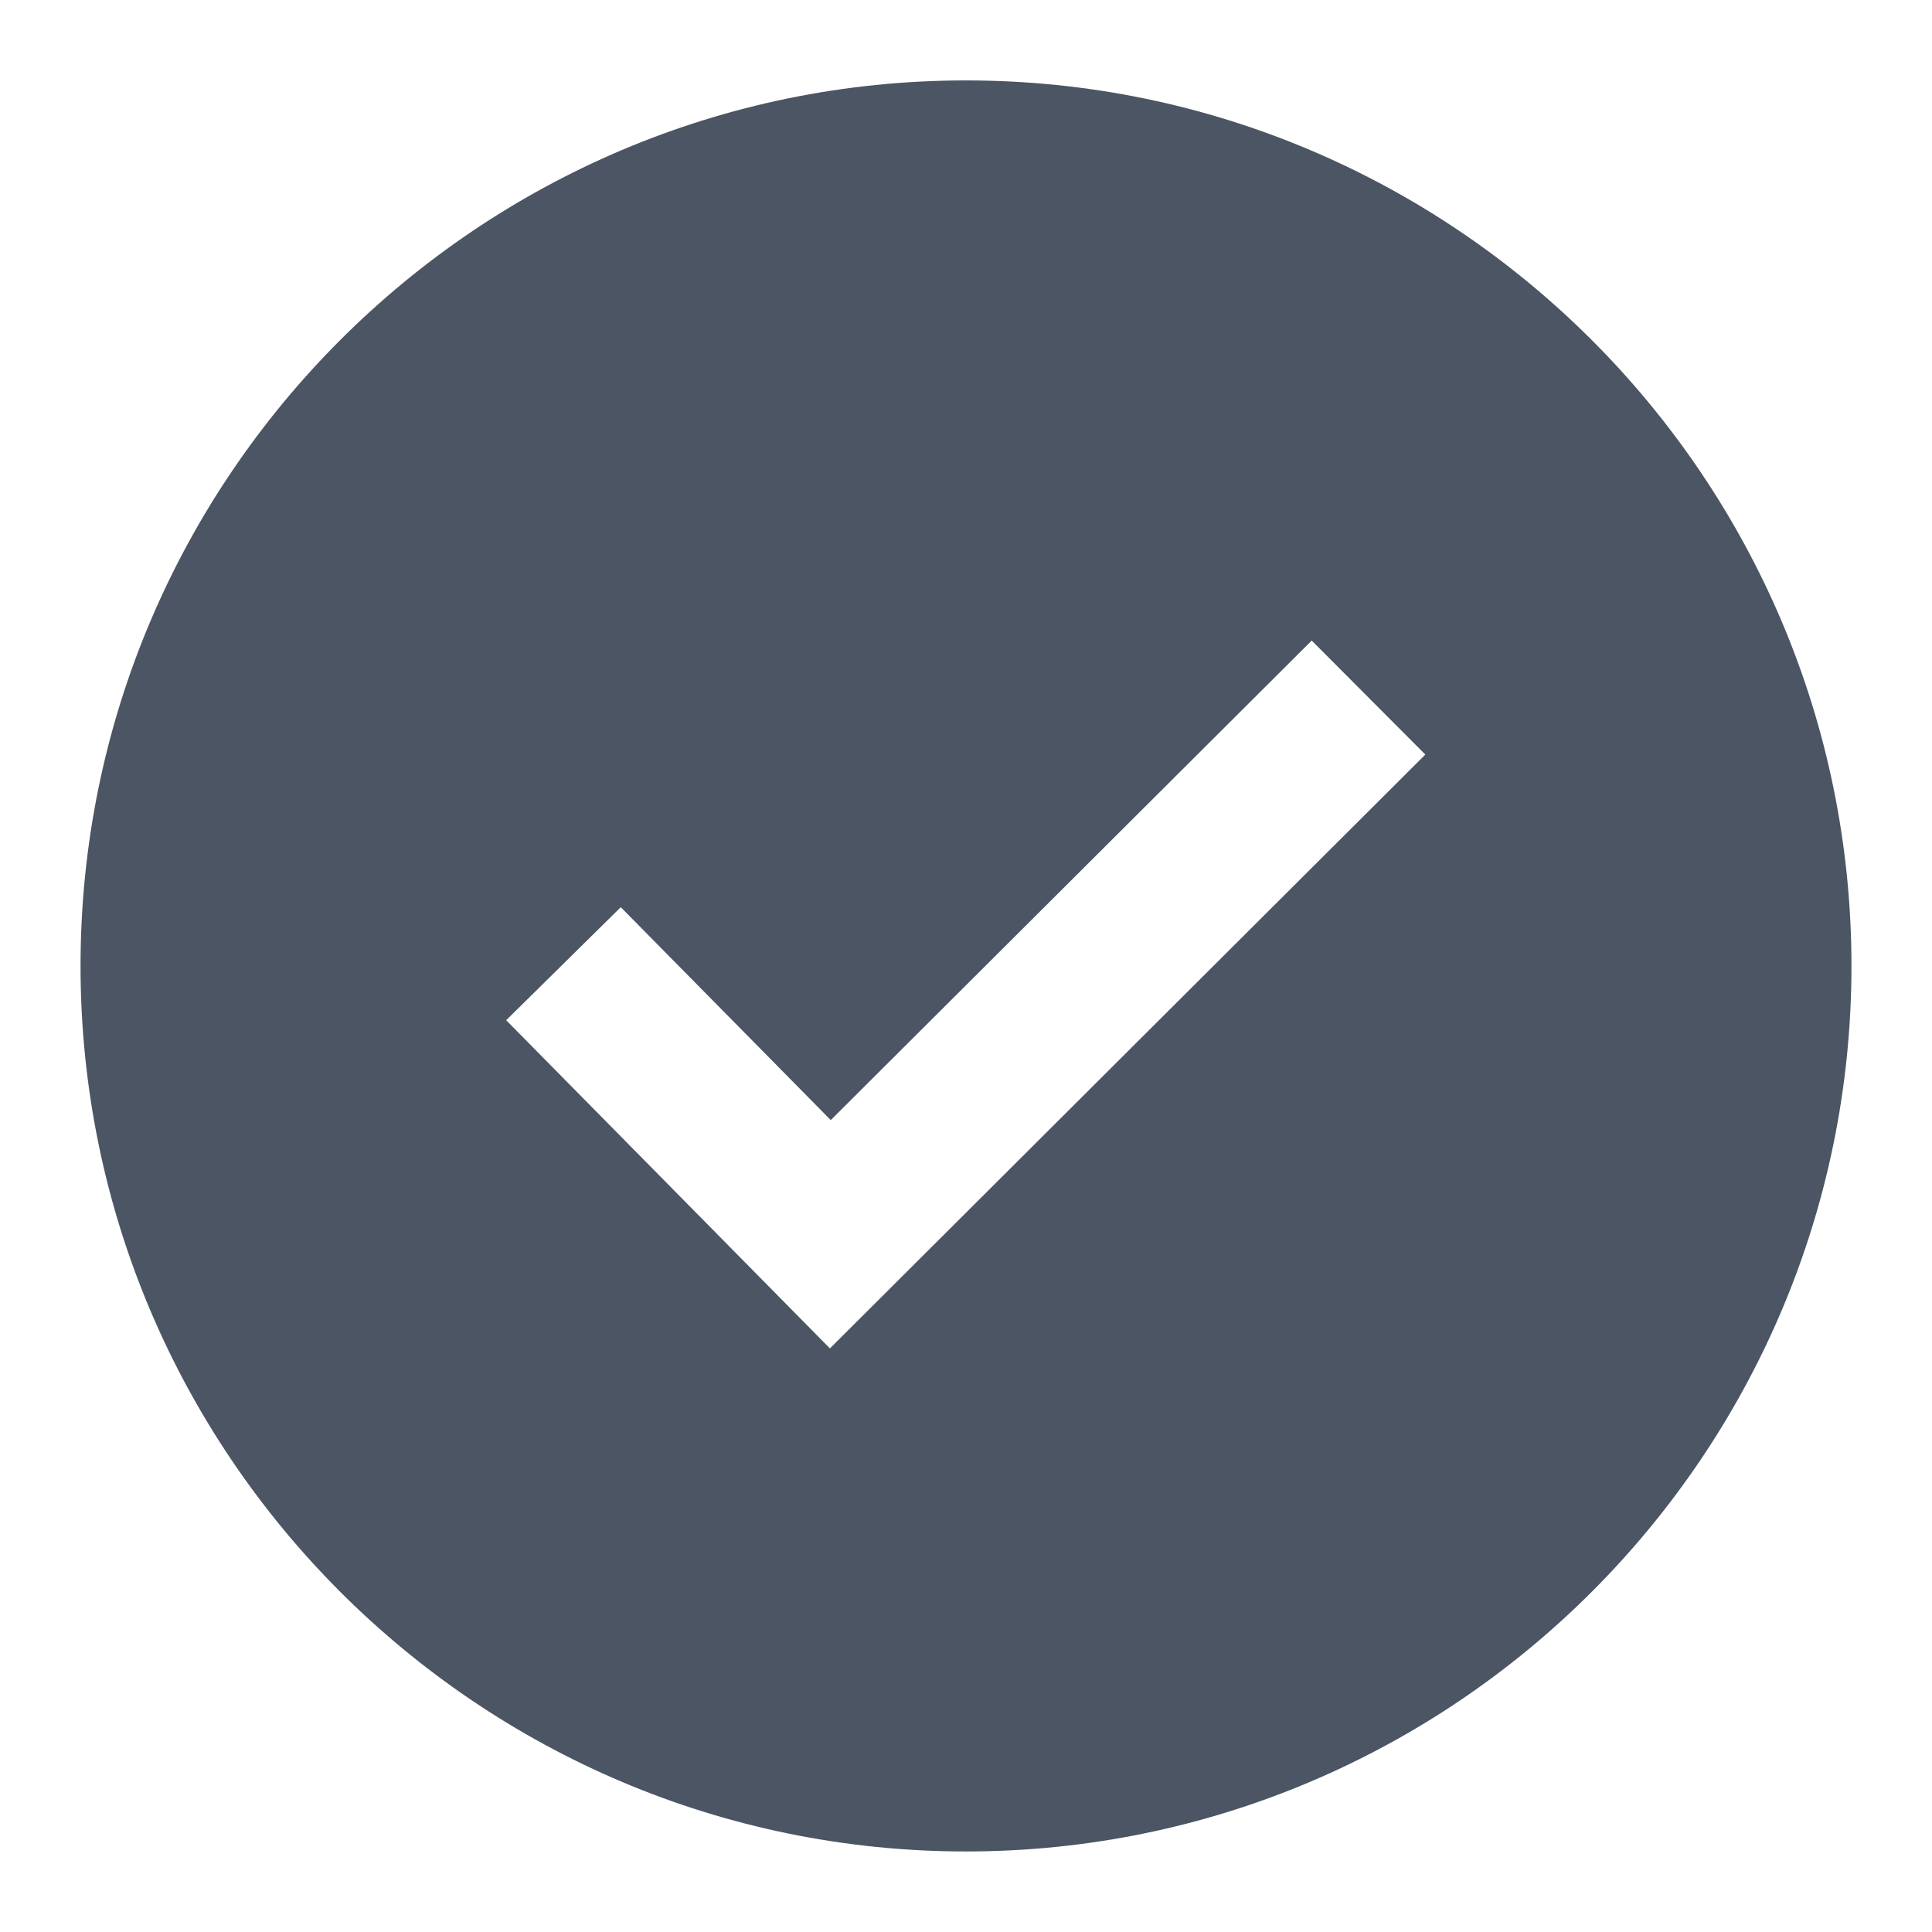
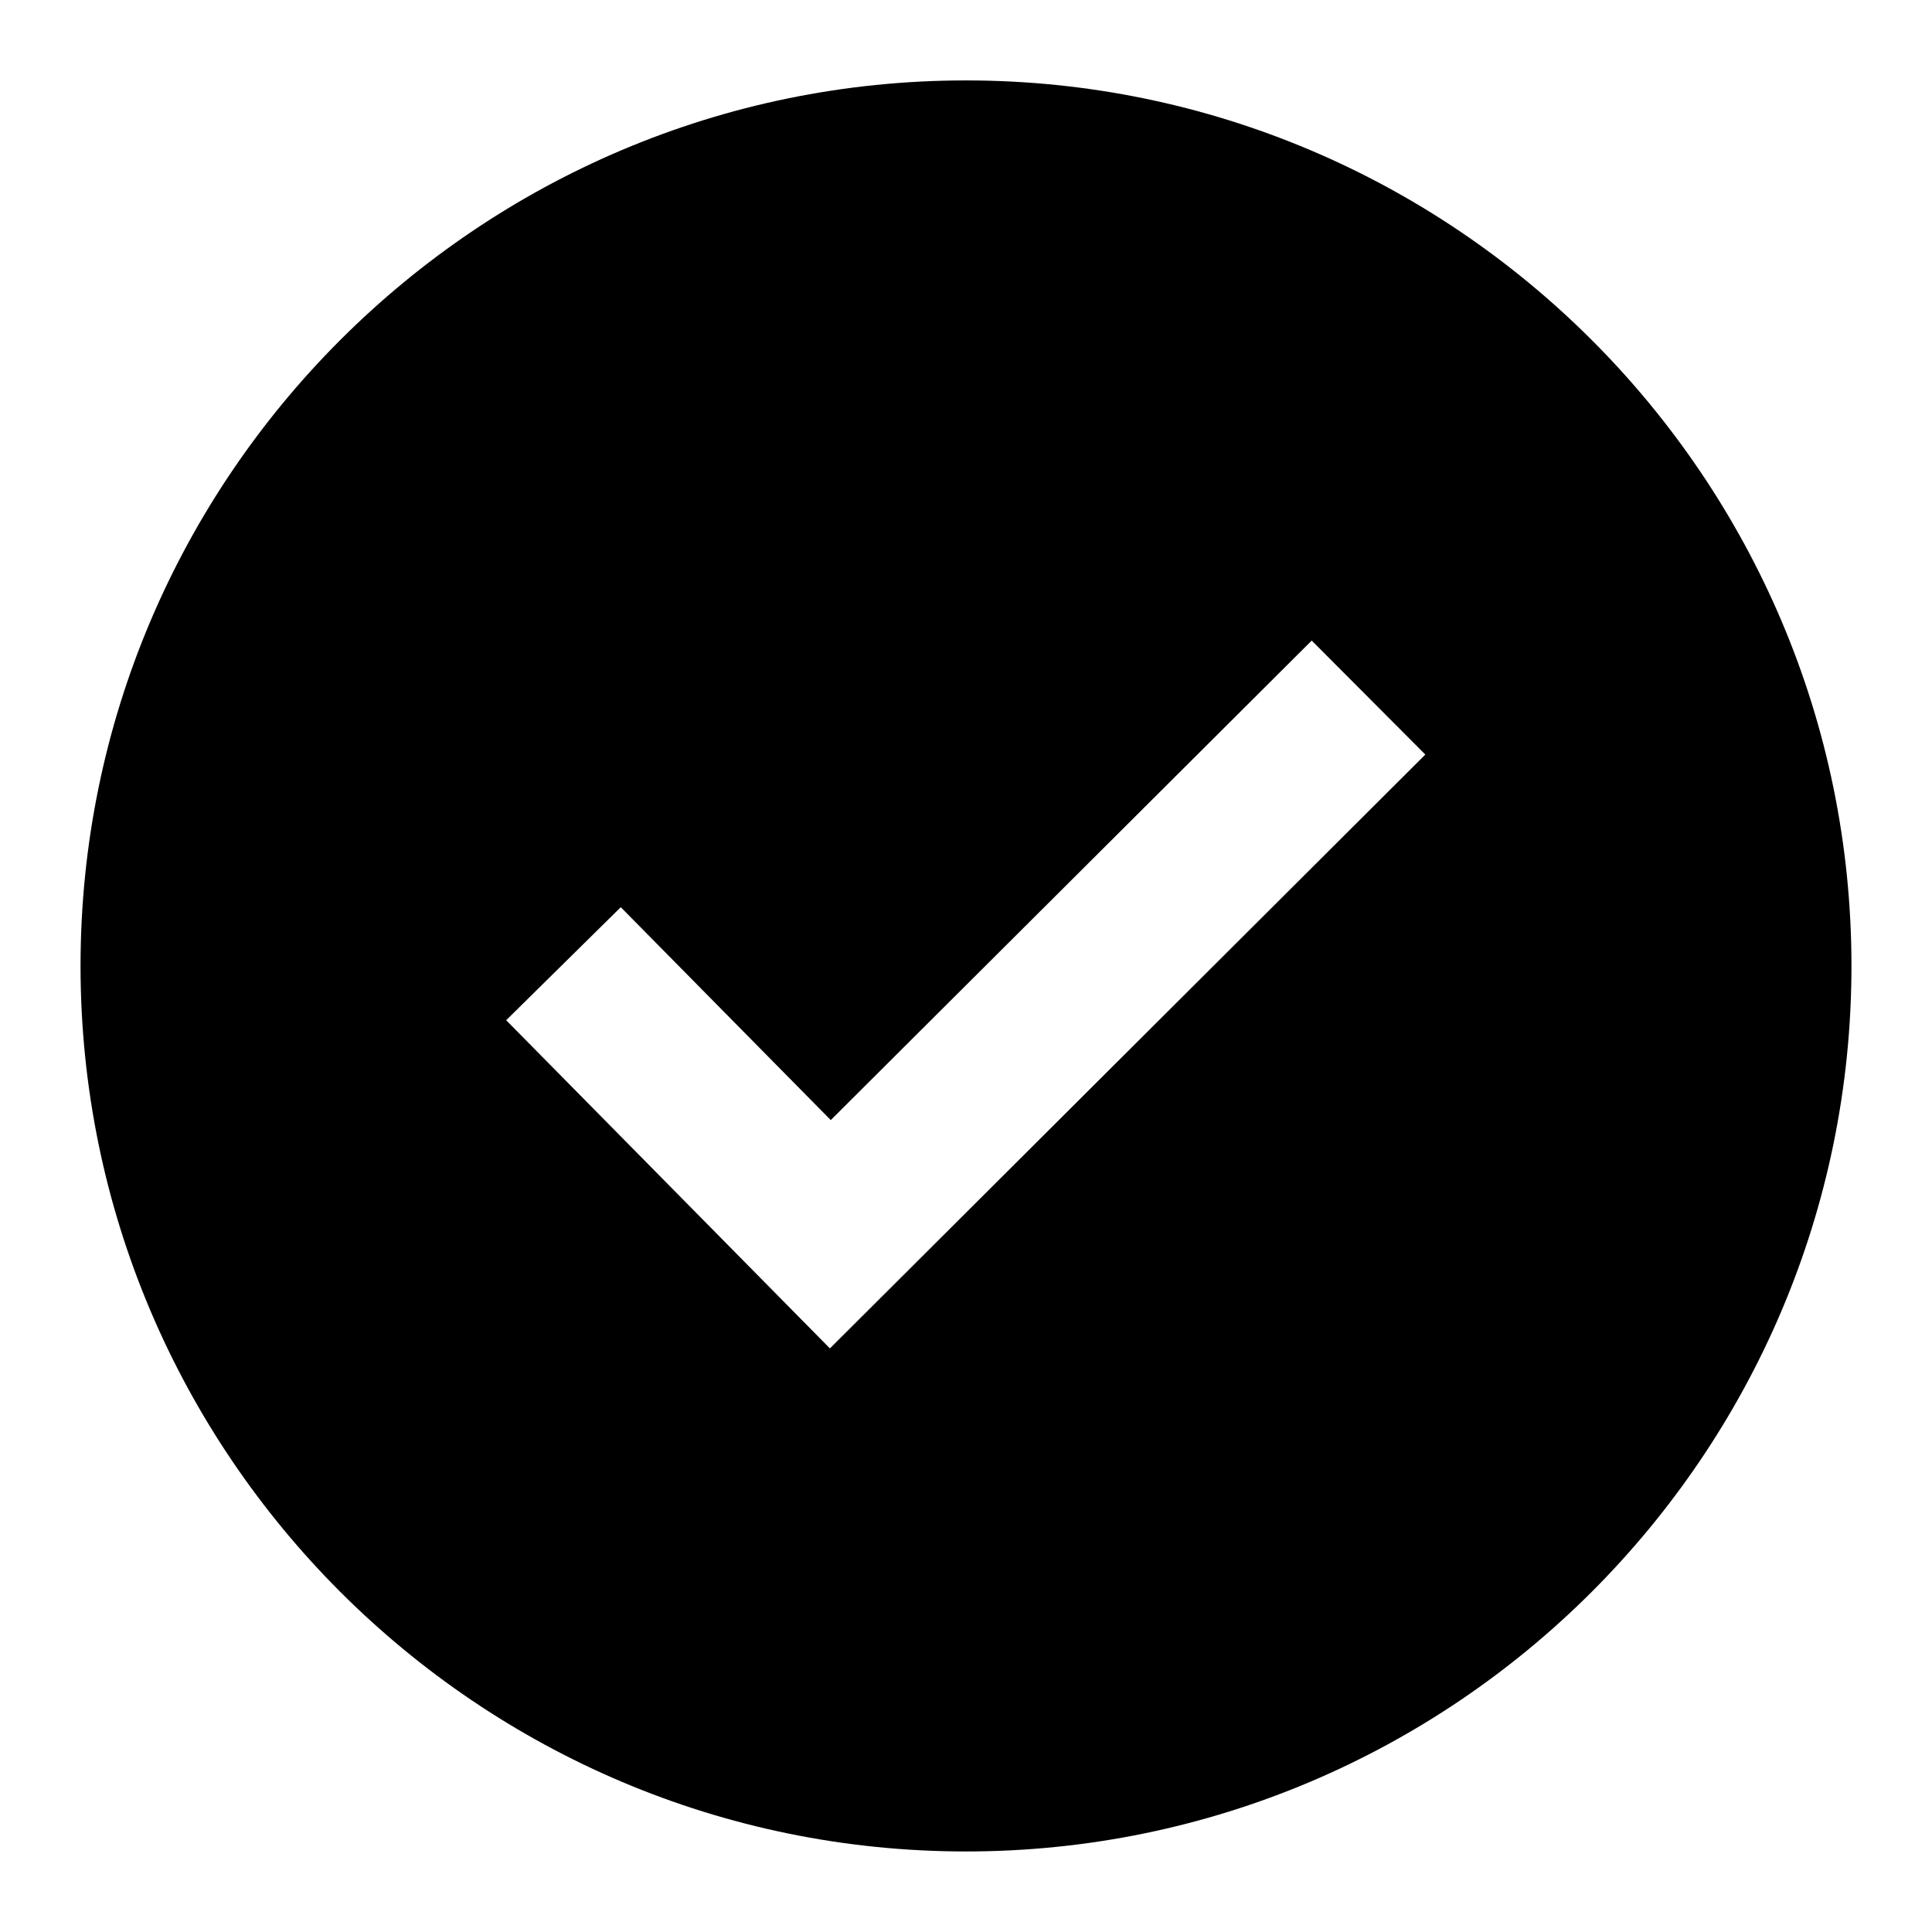
<svg xmlns="http://www.w3.org/2000/svg" width="16" height="16" viewBox="0 0 16 16" fill="none">
-   <path d="M8 0.666C3.957 0.666 0.667 3.956 0.667 7.999C0.667 12.043 3.957 15.333 8 15.333C12.043 15.333 15.333 12.043 15.333 7.999C15.333 3.956 12.043 0.666 8 0.666ZM6.873 11.167L4.192 8.449L5.141 7.513L6.88 9.276L10.863 5.305L11.804 6.249L6.873 11.167Z" fill="#4B5563" />
+   <path d="M8 0.666C3.957 0.666 0.667 3.956 0.667 7.999C0.667 12.043 3.957 15.333 8 15.333C12.043 15.333 15.333 12.043 15.333 7.999C15.333 3.956 12.043 0.666 8 0.666ZM6.873 11.167L4.192 8.449L5.141 7.513L6.88 9.276L10.863 5.305L11.804 6.249L6.873 11.167Z" fill="currentColor" />
</svg>
